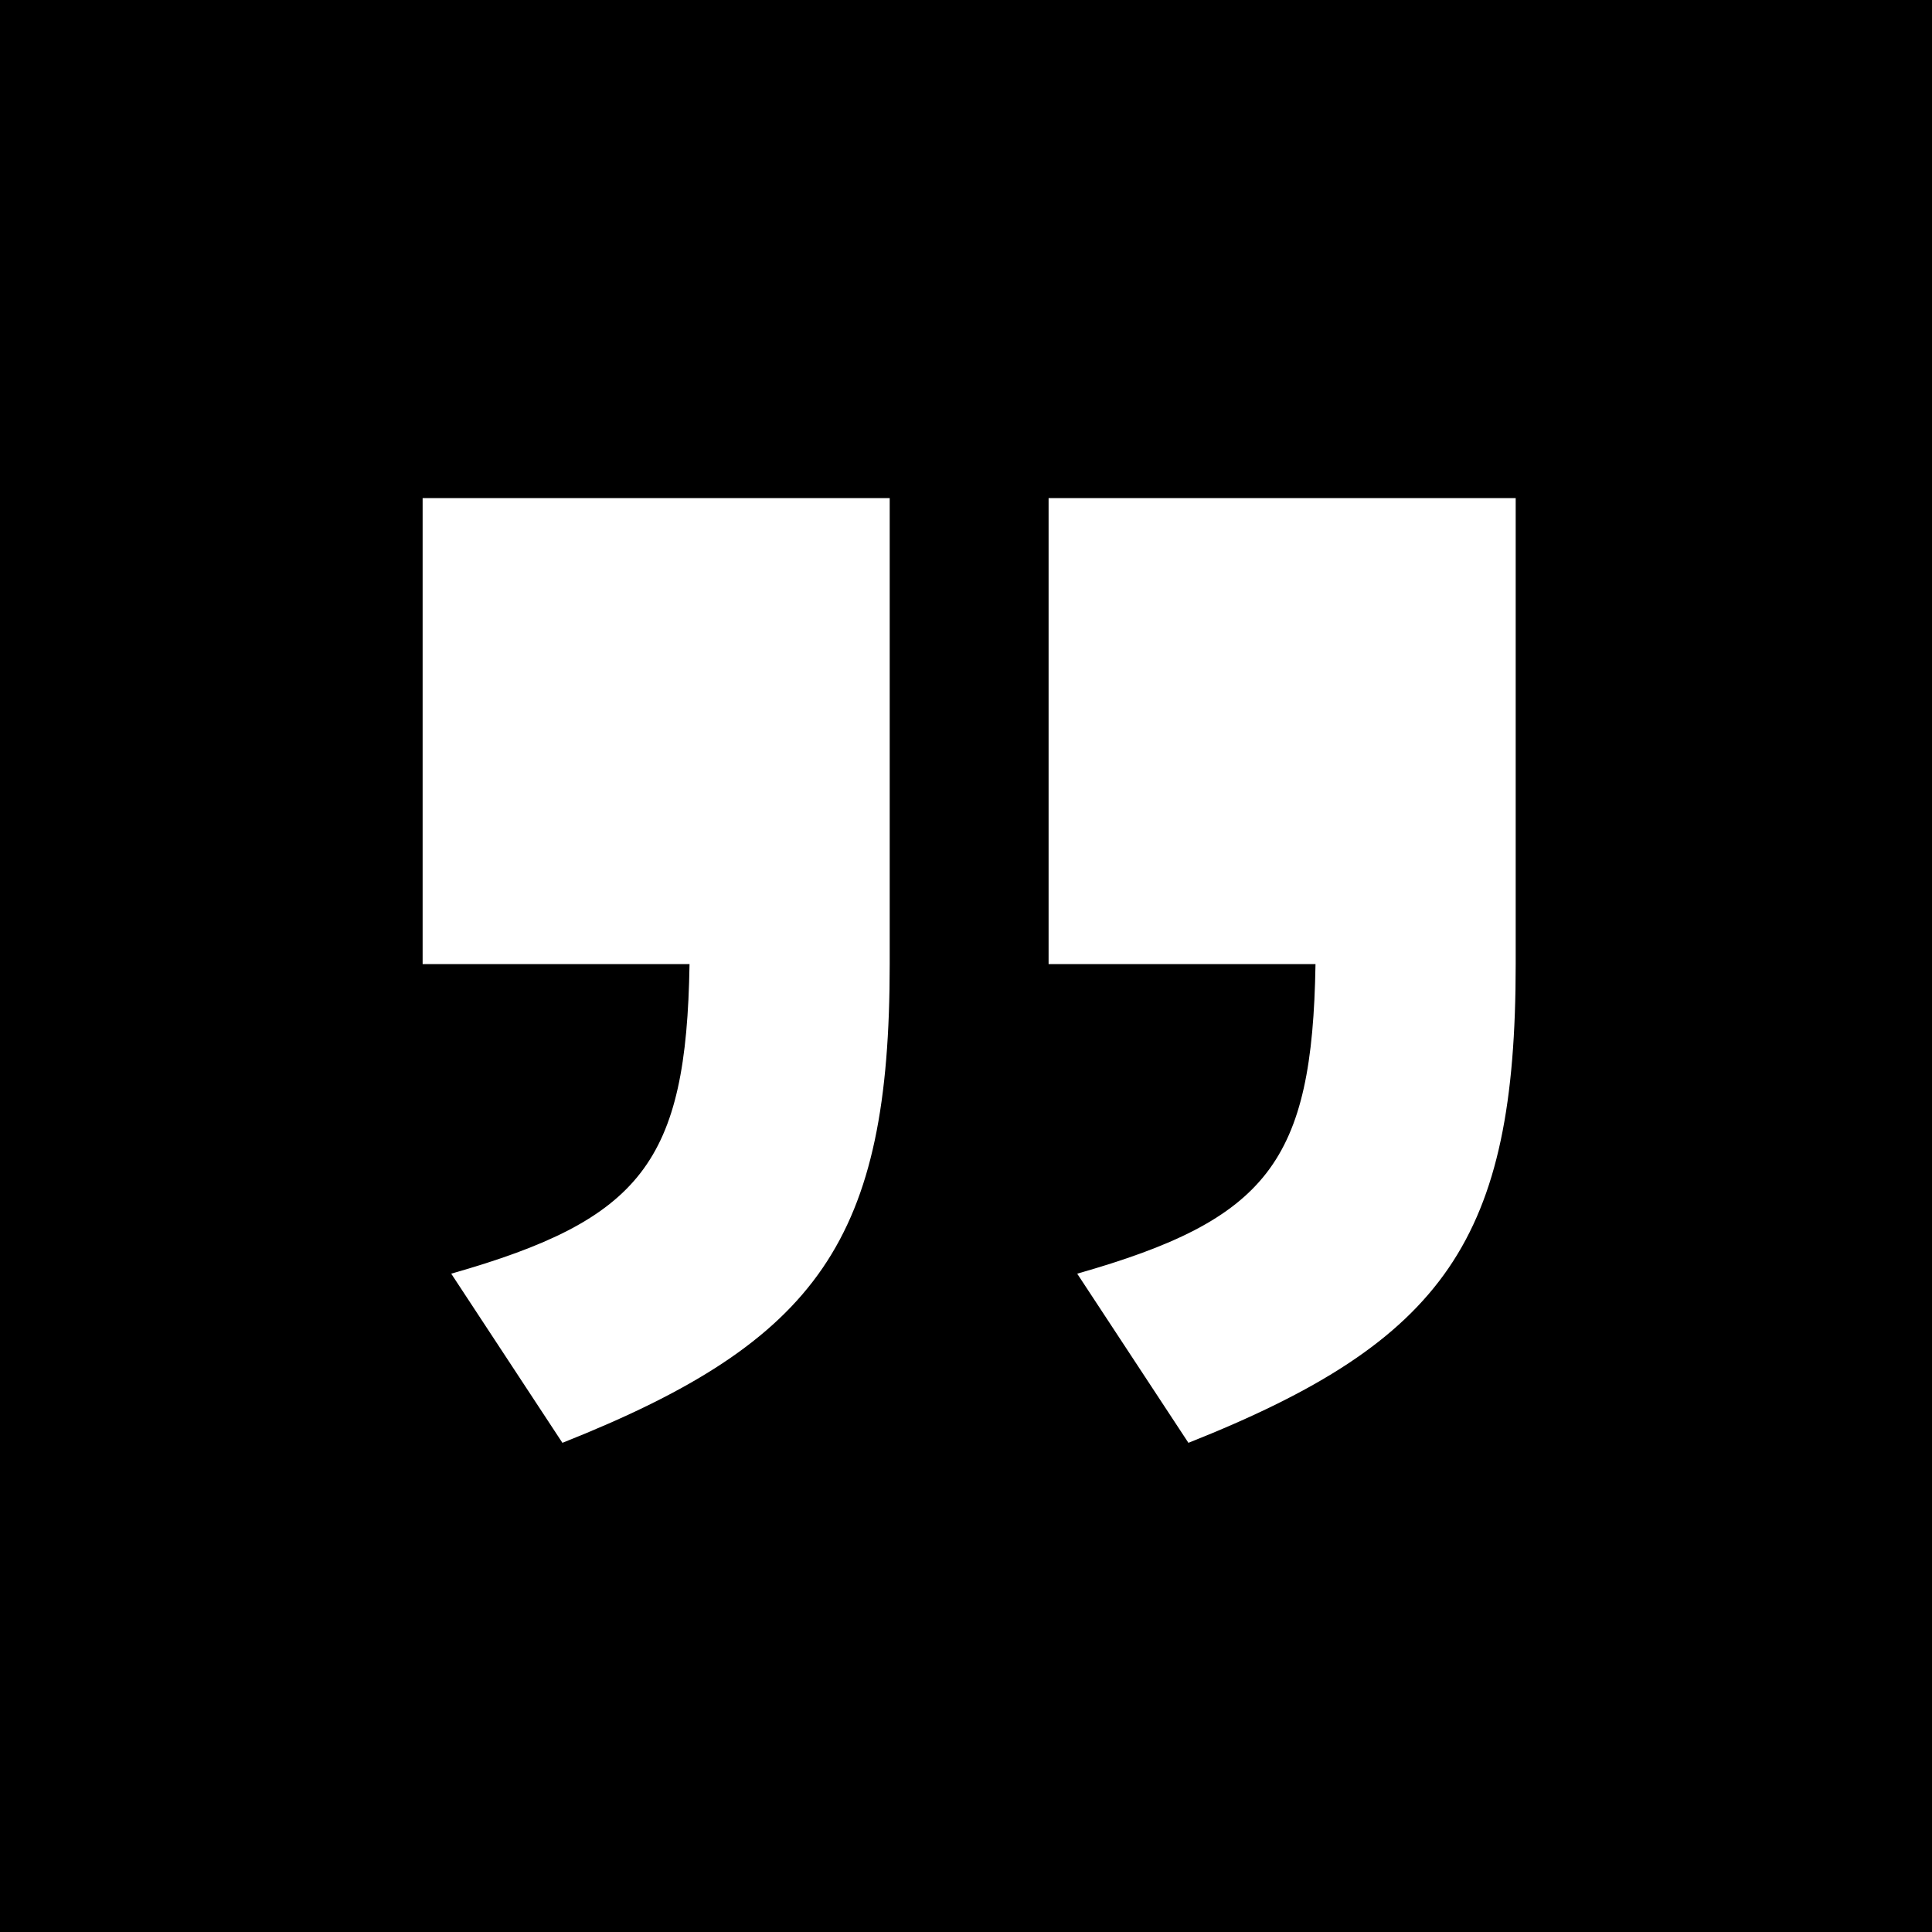
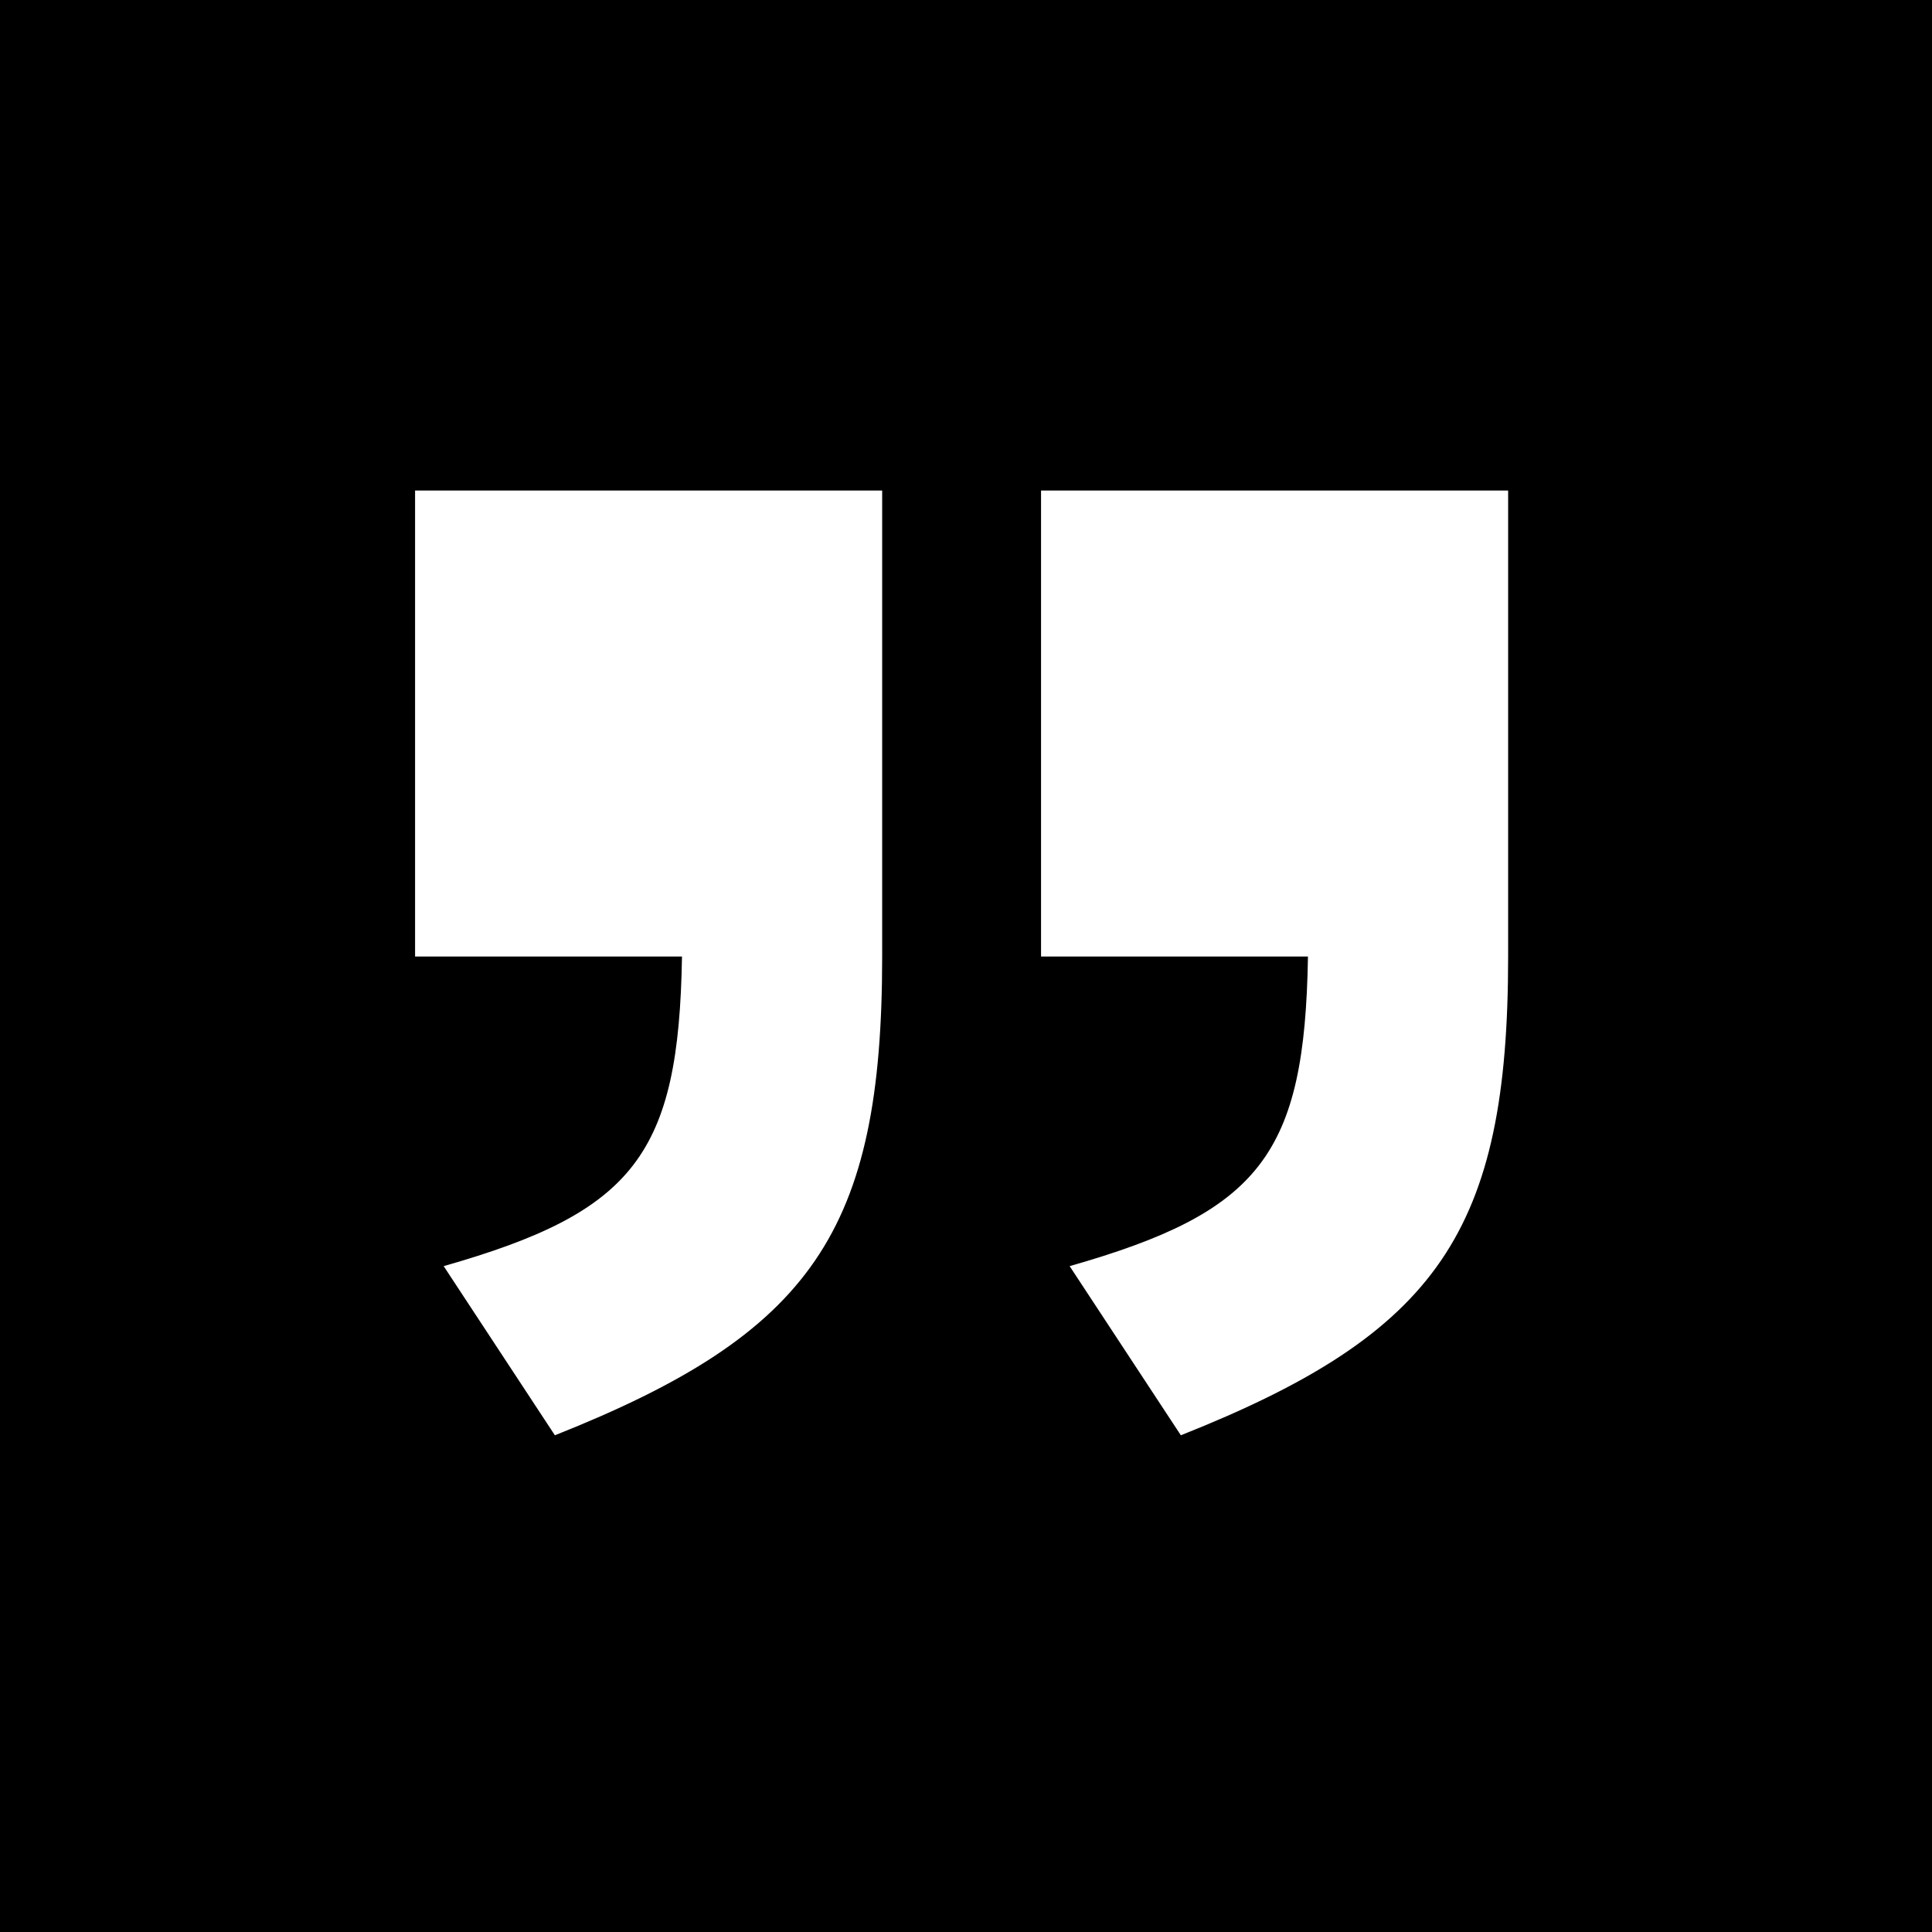
<svg xmlns="http://www.w3.org/2000/svg" width="256" height="256" viewBox="0 0 256 256">
-   <g fill="none">
+   <g fill="none" fill-rule="evenodd">
    <path fill="#000" d="M0 0h256v256H0z" />
-     <path d="M117.892 66H56v61.745h35.367c-.42 26.22-6.316 33.833-31.578 41.023l14.734 22.414c34.104-13.534 43.367-27.067 43.367-63.437V66zm82.944 0h-61.892v61.745h35.367c-.42 26.22-6.313 33.833-31.576 41.023l14.736 22.414c34.103-13.534 43.366-27.067 43.366-63.437V66z" fill="#fff" />
+     <path d="M116.892 65H55v61.745h35.367c-.421 26.22-6.316 33.833-31.578 41.023l14.736 22.414c34.104-13.534 43.367-27.067 43.367-63.437V65zm82.944 0h-61.892v61.745h35.367c-.42 26.22-6.315 33.833-31.578 41.023l14.736 22.414c34.104-13.534 43.367-27.067 43.367-63.437V65z" fill="#FFF" />
  </g>
</svg>
